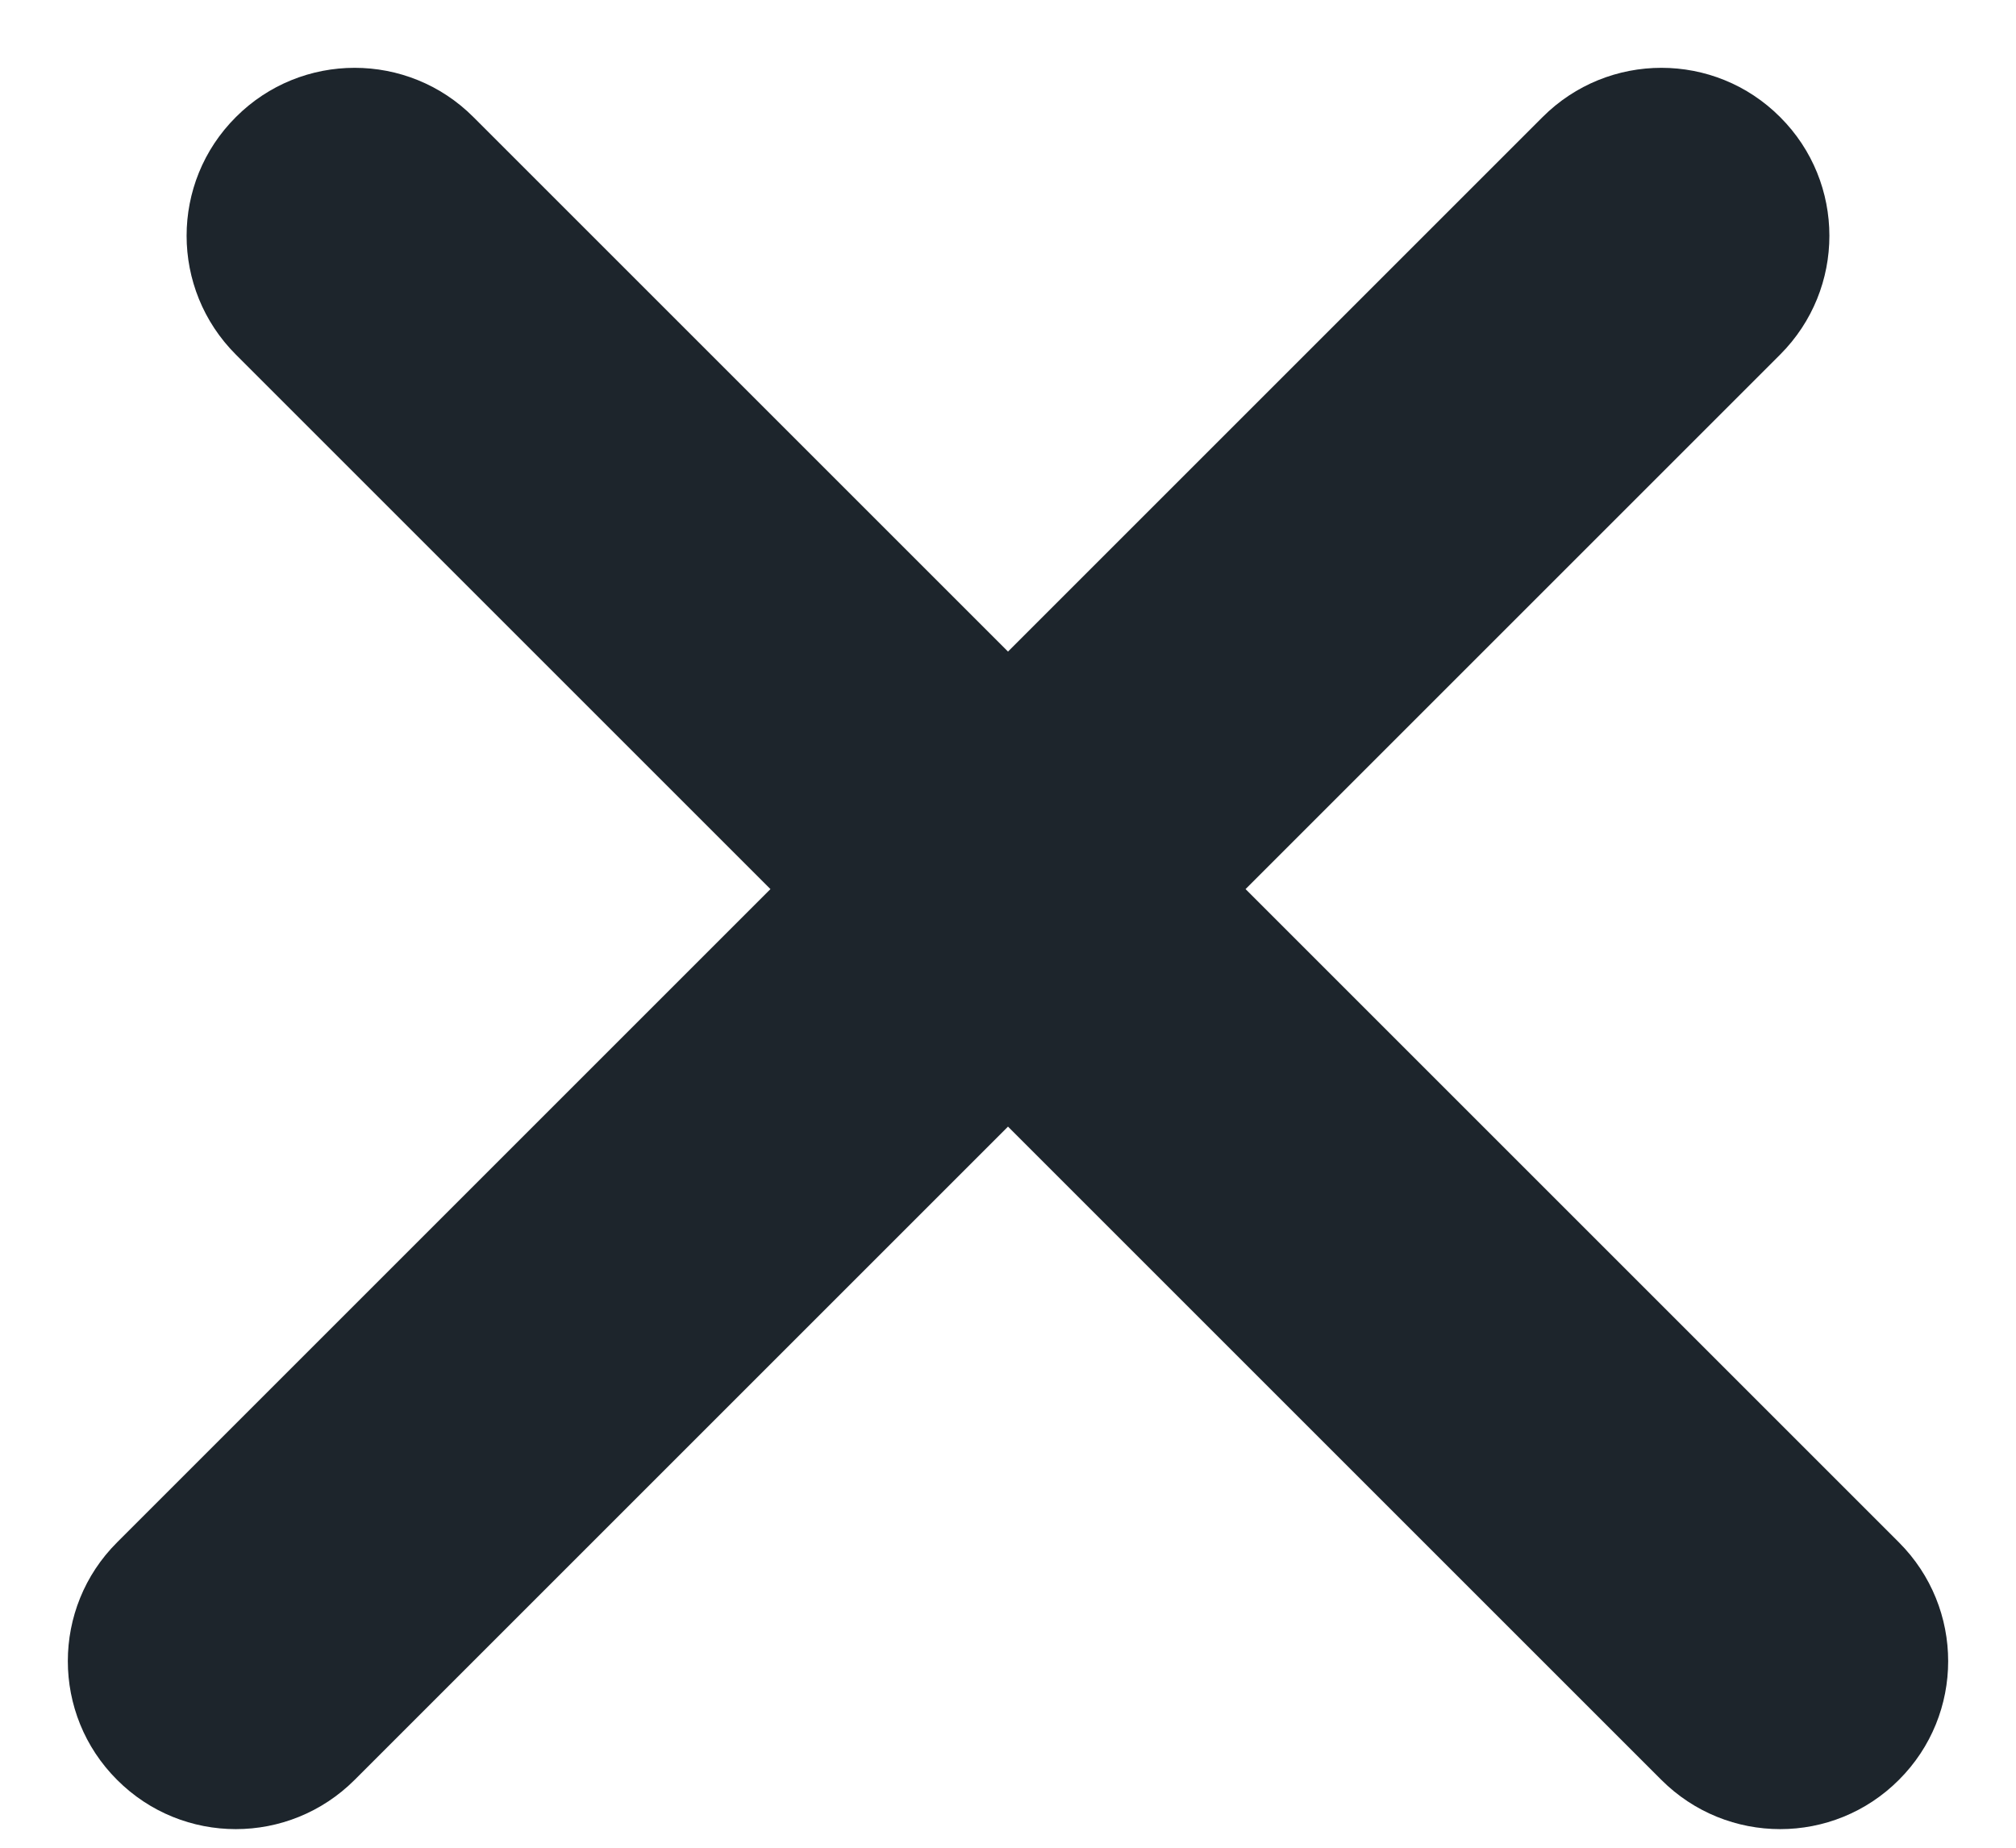
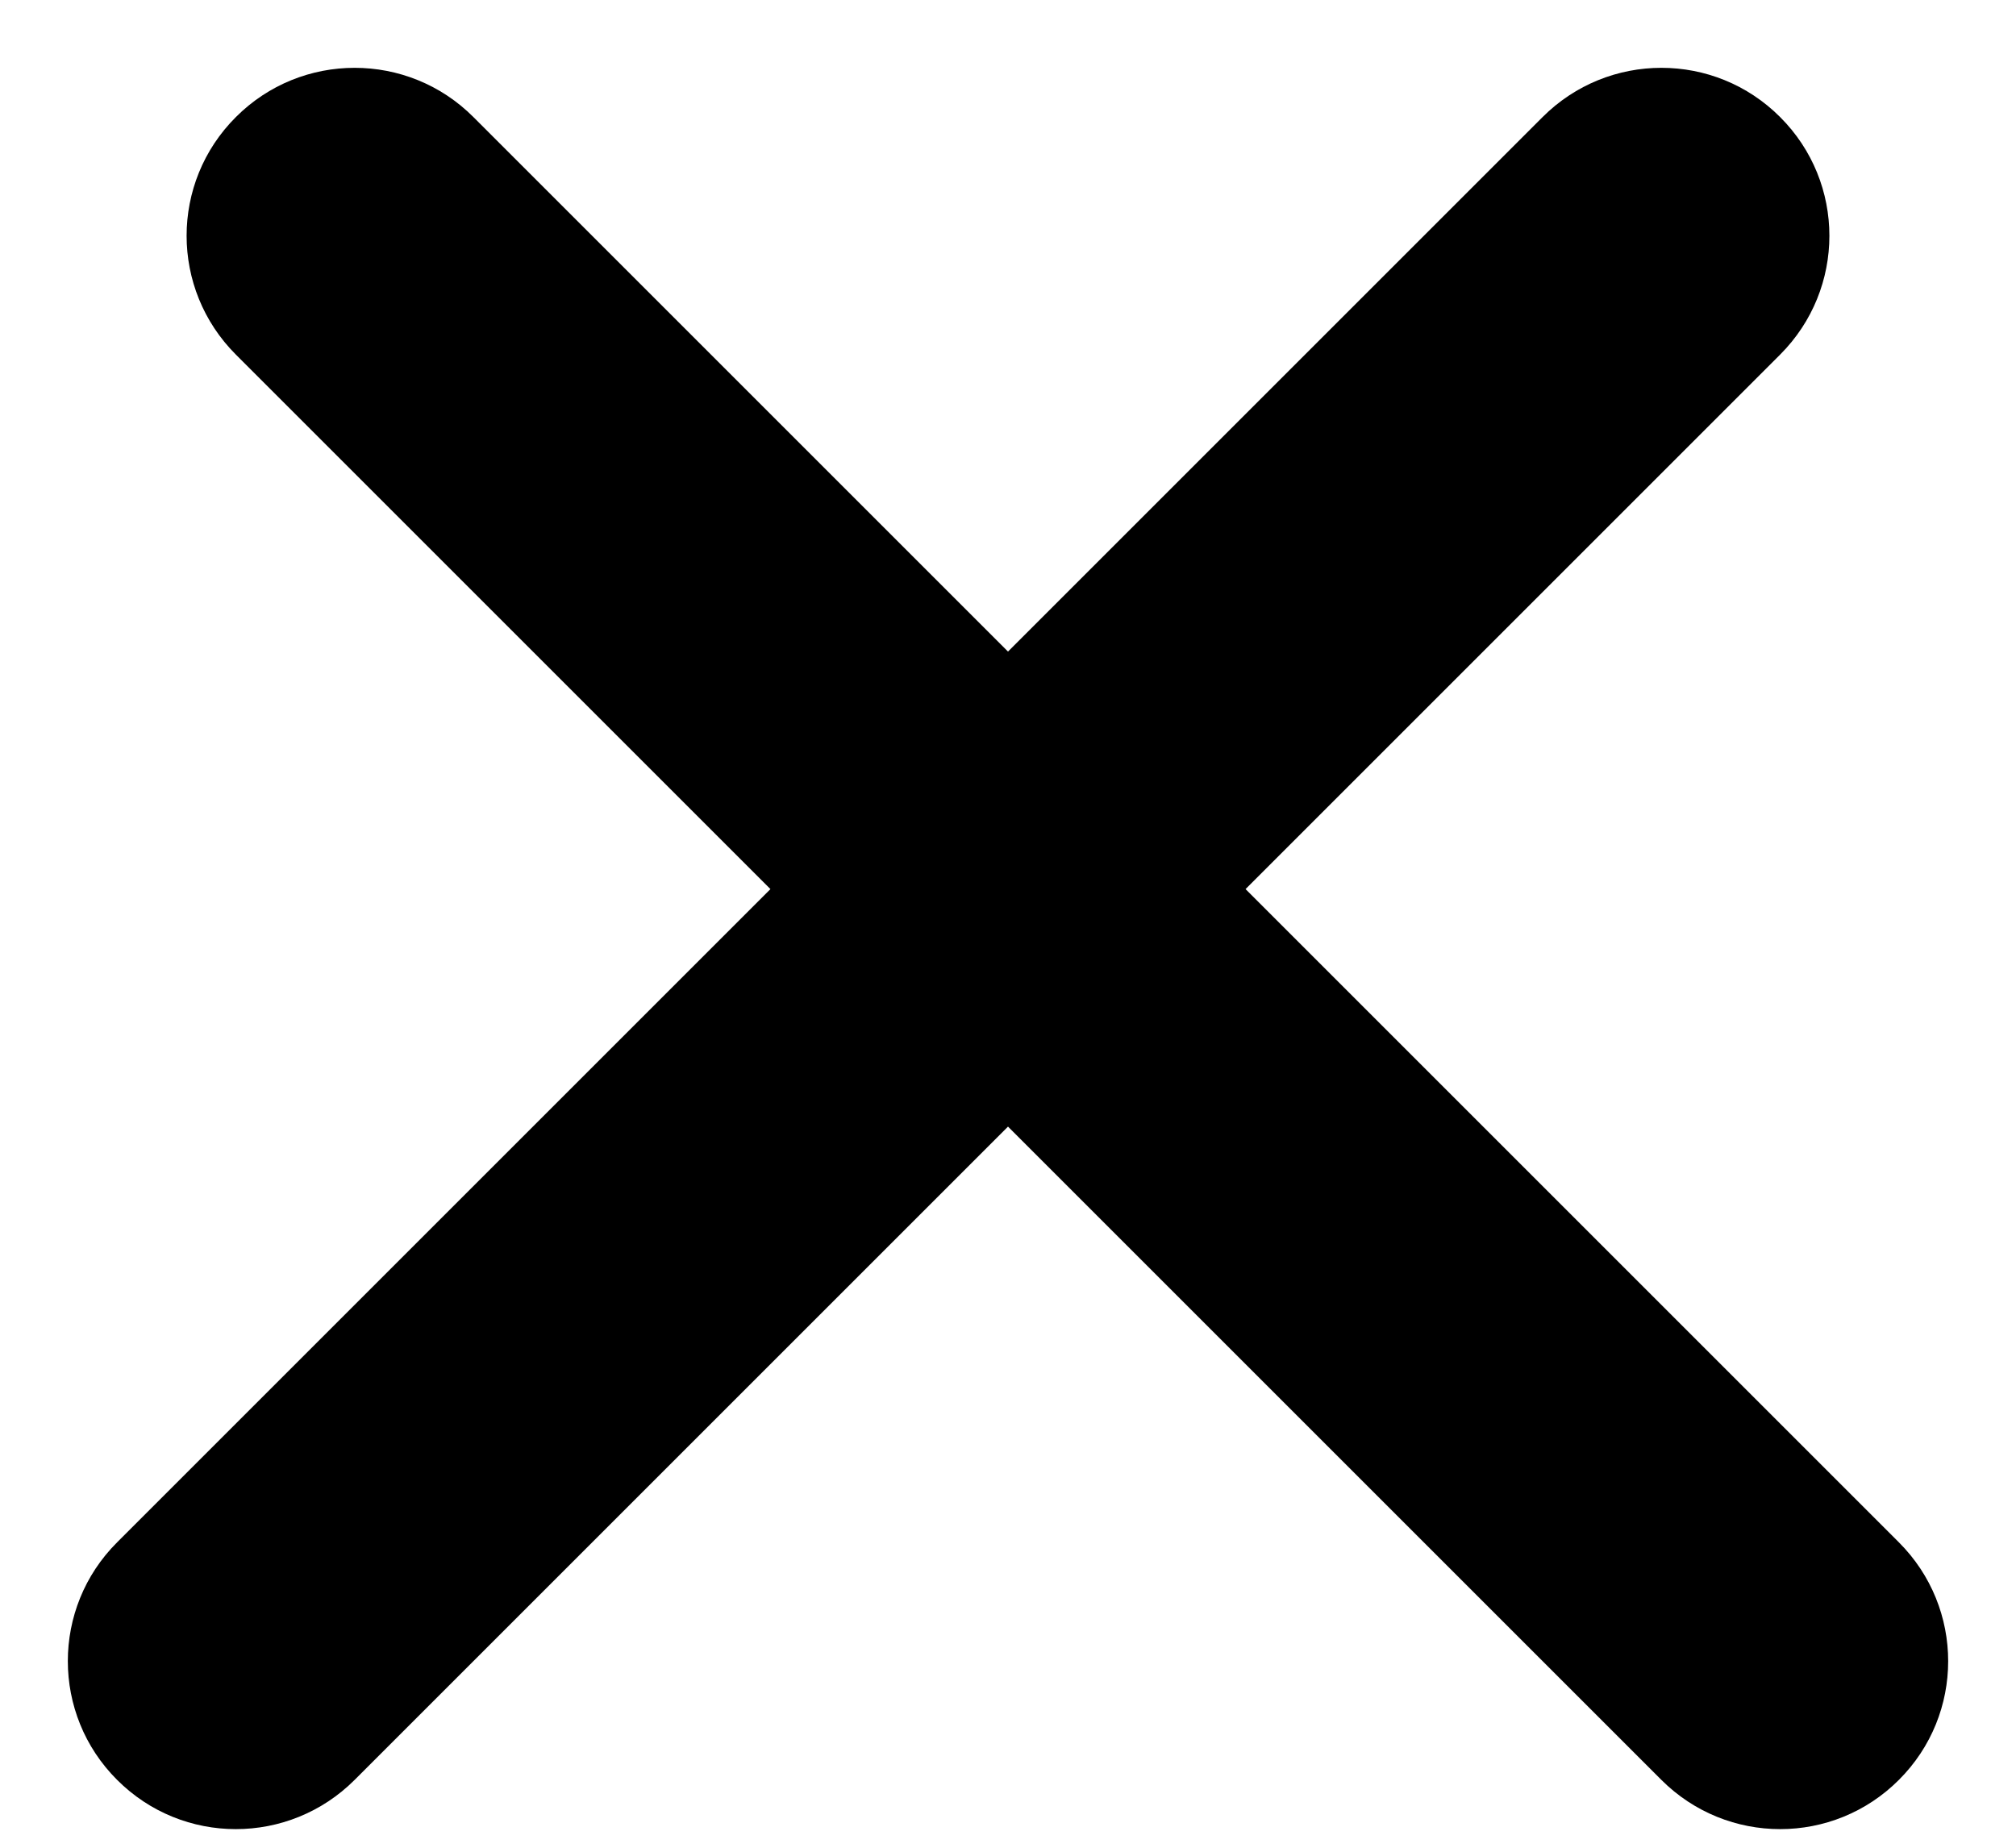
<svg xmlns="http://www.w3.org/2000/svg" width="12" height="11" viewBox="0 0 12 11" fill="none">
-   <path fill-rule="evenodd" clip-rule="evenodd" d="M2.818 0.697C2.428 0.306 1.794 0.306 1.404 0.697C1.013 1.087 1.013 1.72 1.404 2.111L4.586 5.293L0.697 9.182C0.306 9.572 0.306 10.206 0.697 10.596C1.087 10.987 1.72 10.987 2.111 10.596L6 6.707L9.889 10.596C10.28 10.987 10.913 10.987 11.303 10.596C11.694 10.206 11.694 9.573 11.303 9.182L7.414 5.293L10.596 2.111C10.987 1.72 10.987 1.087 10.596 0.697C10.206 0.306 9.573 0.306 9.182 0.697L6 3.879L2.818 0.697Z" fill="#1D252C" />
+   <path fill-rule="evenodd" clip-rule="evenodd" d="M2.818 0.697C2.428 0.306 1.794 0.306 1.404 0.697C1.013 1.087 1.013 1.72 1.404 2.111L4.586 5.293L0.697 9.182C0.306 9.572 0.306 10.206 0.697 10.596C1.087 10.987 1.72 10.987 2.111 10.596L6 6.707L9.889 10.596C10.28 10.987 10.913 10.987 11.303 10.596C11.694 10.206 11.694 9.573 11.303 9.182L7.414 5.293L10.596 2.111C10.987 1.72 10.987 1.087 10.596 0.697C10.206 0.306 9.573 0.306 9.182 0.697L6 3.879L2.818 0.697Z" fill="currentColor" />
</svg>
